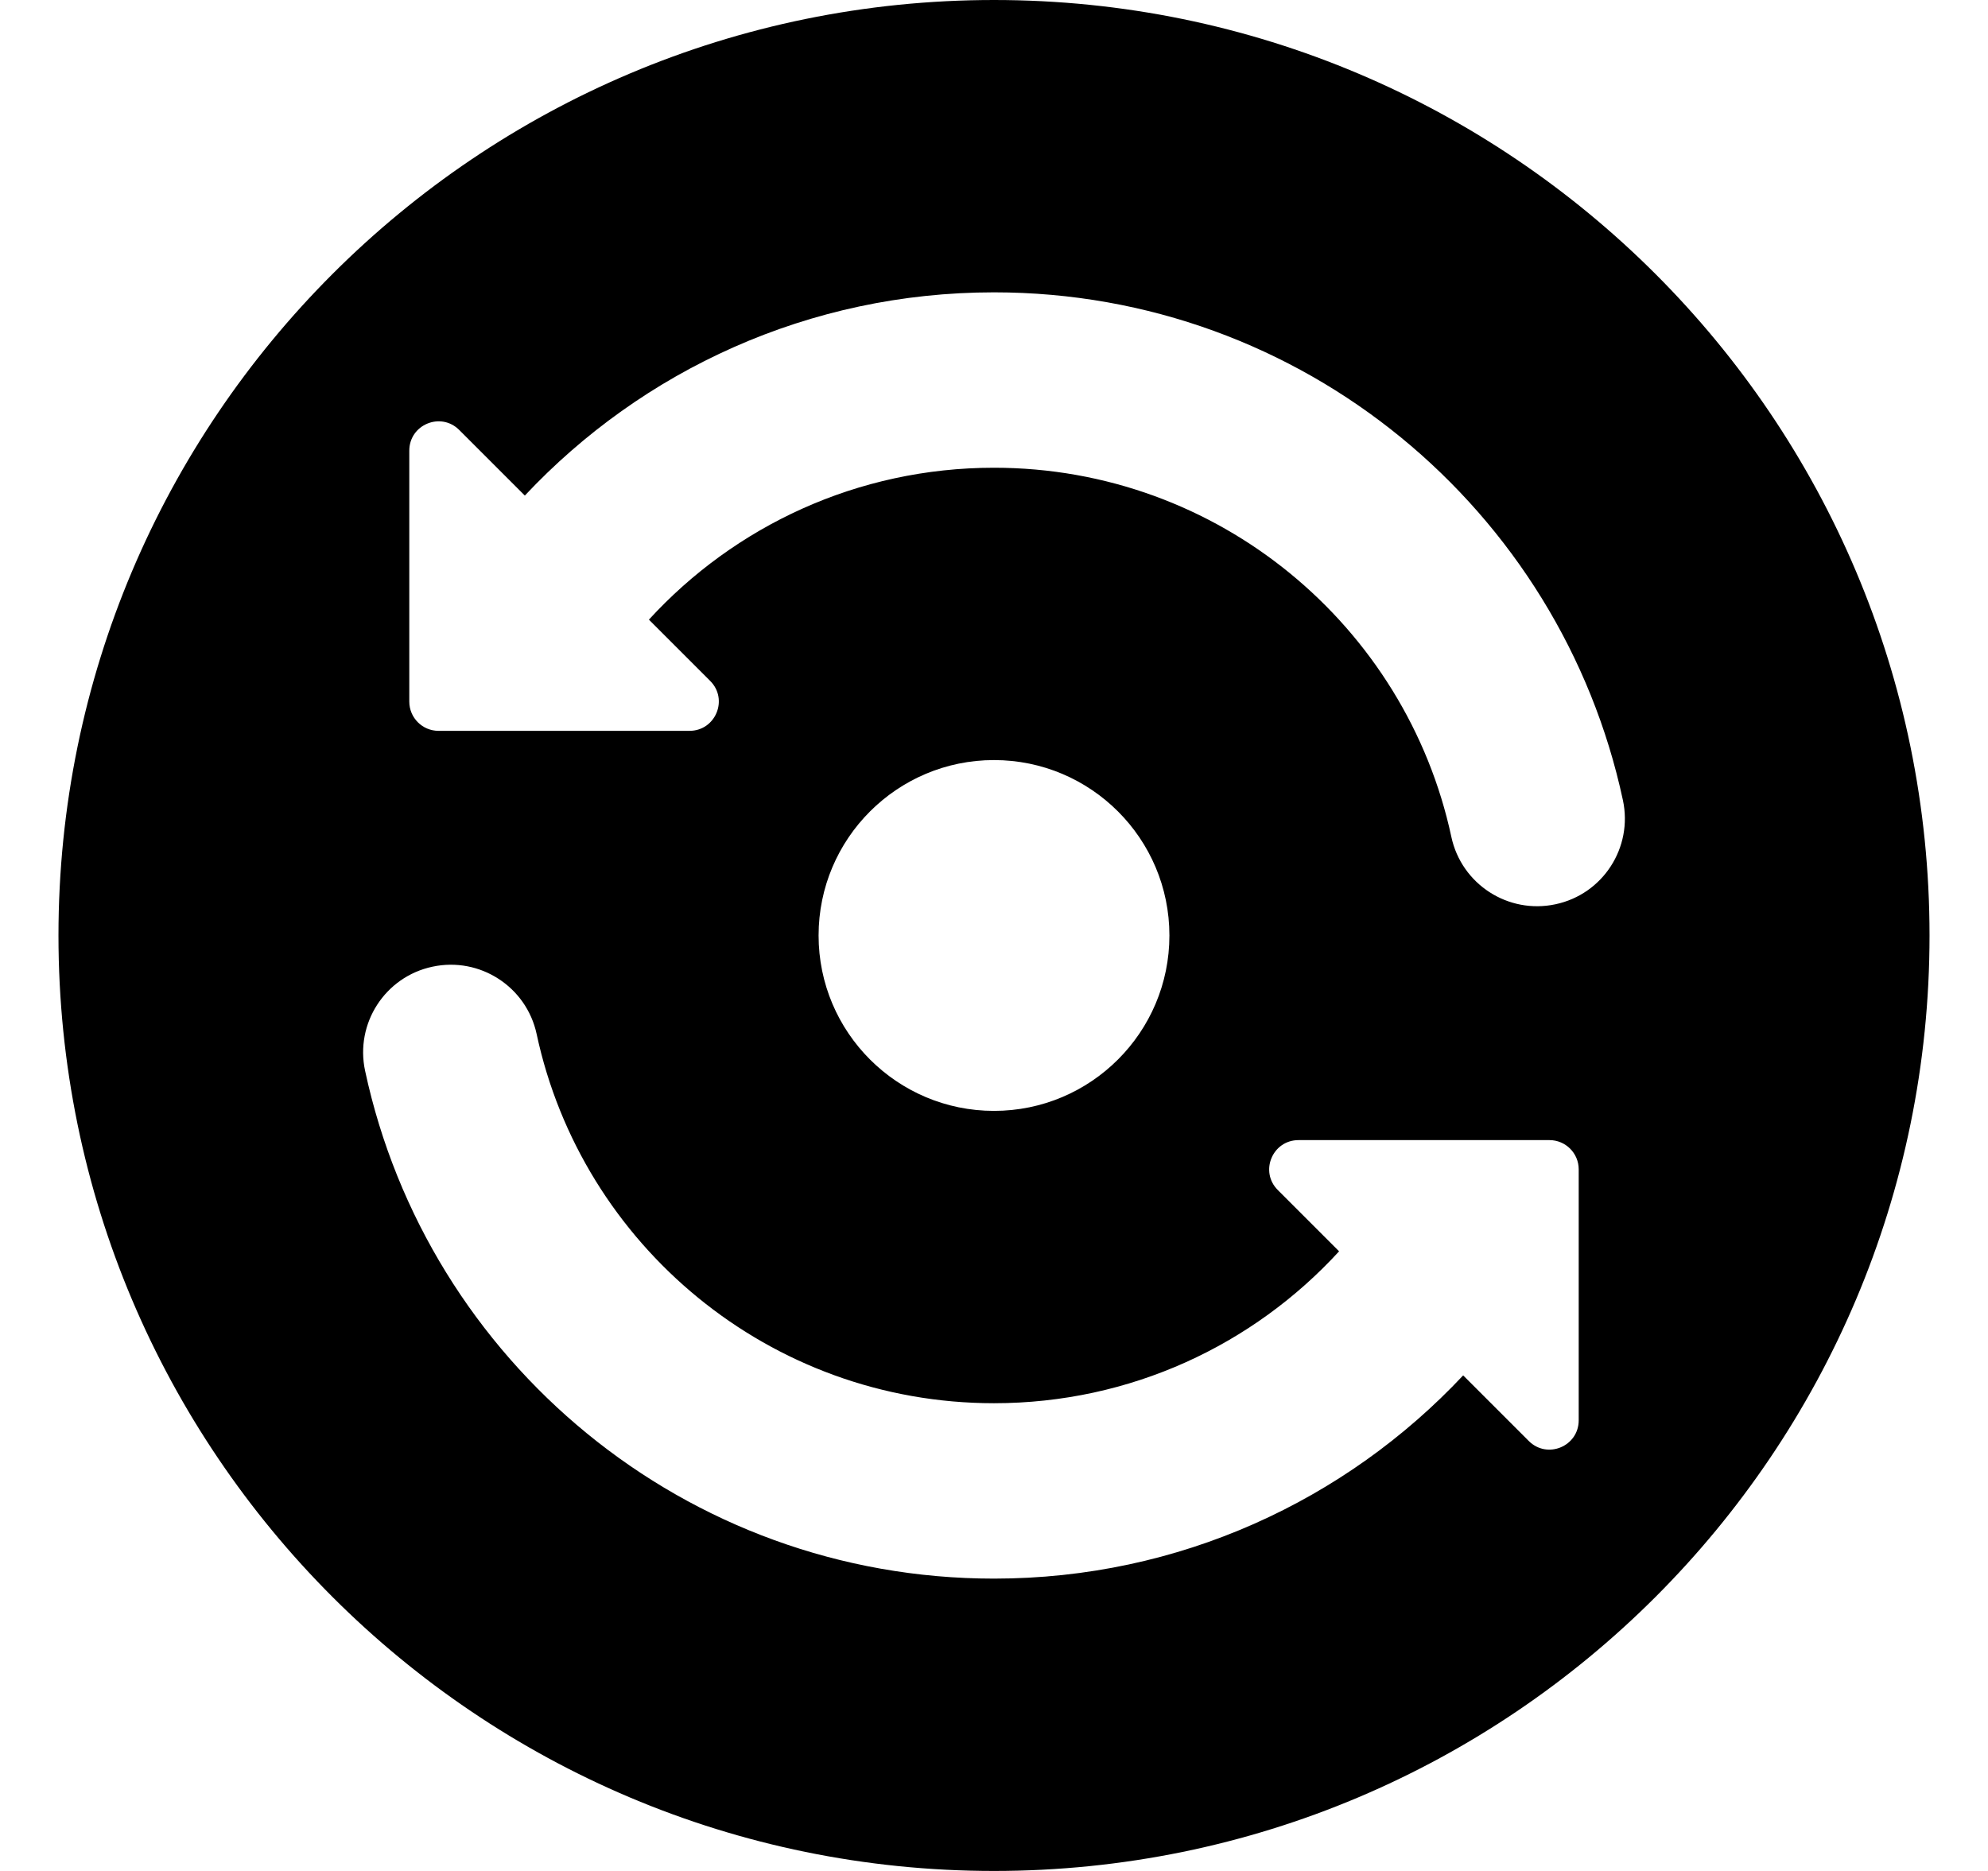
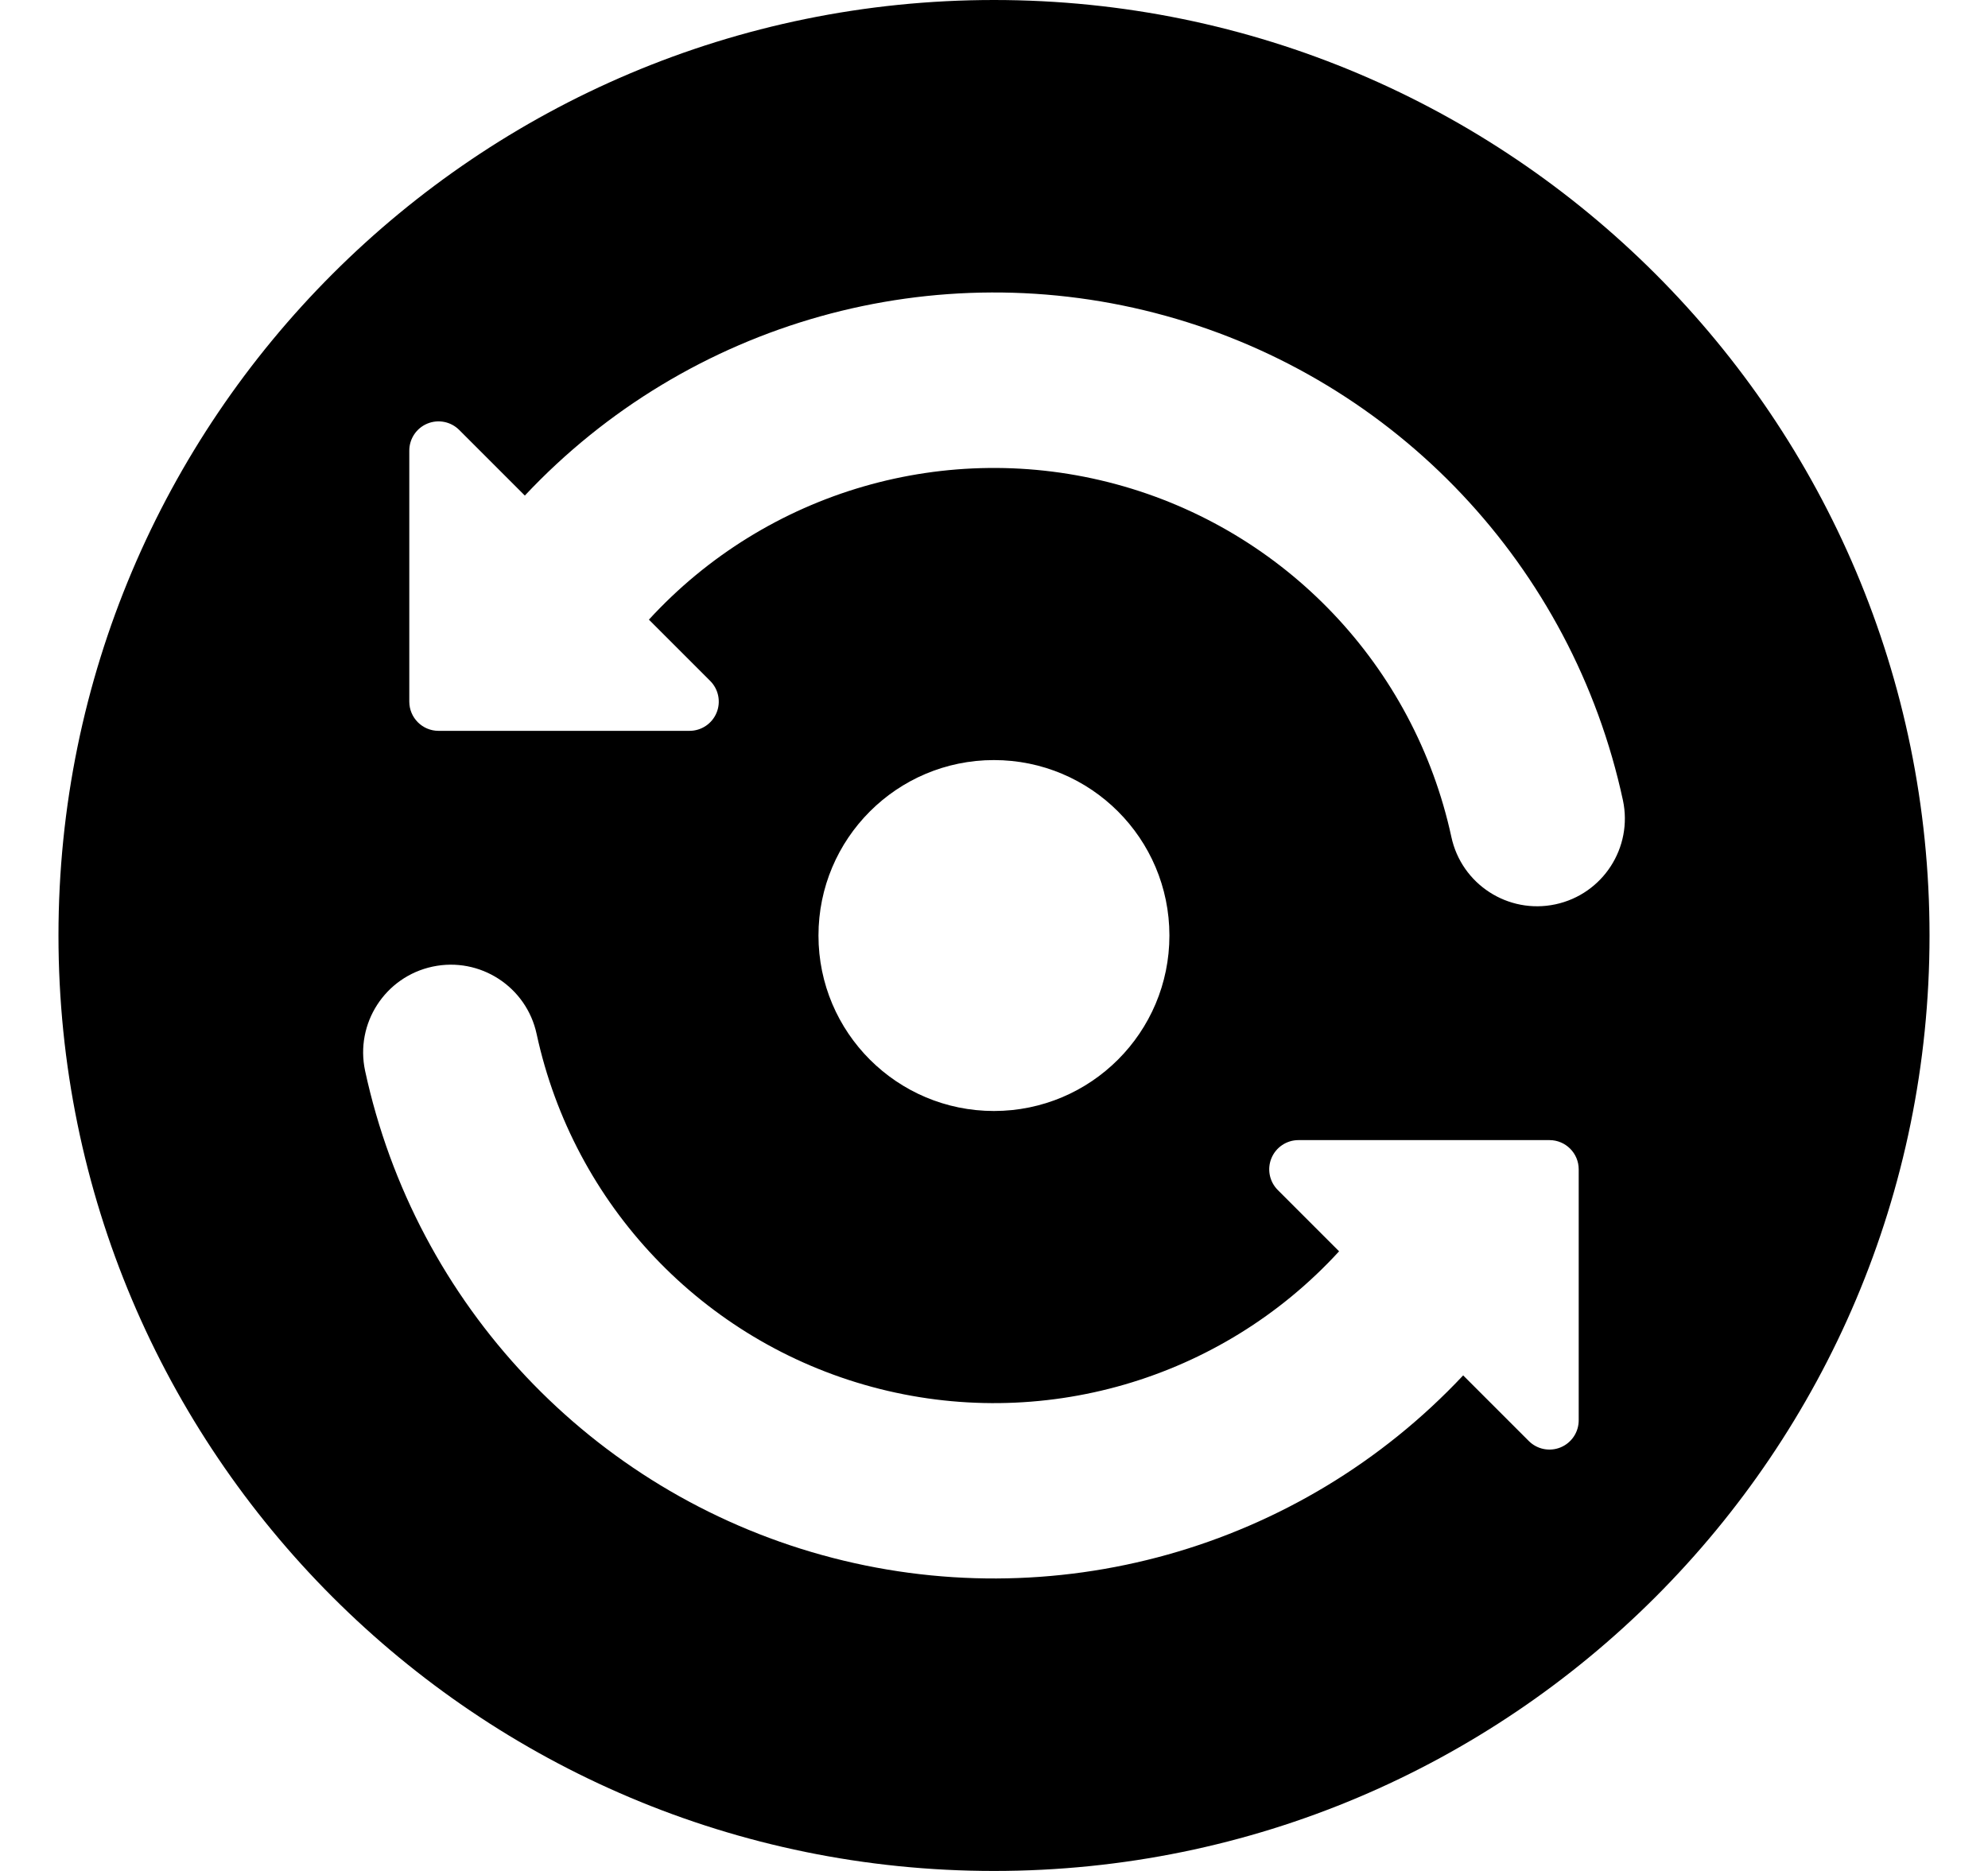
- <svg xmlns="http://www.w3.org/2000/svg" width="17" height="16" viewBox="0 0 17 16" fill="none">
-   <path fill-rule="evenodd" clip-rule="evenodd" d="M0.5 8C0.5 3.582 4.082 0 8.5 0C12.918 0 16.5 3.582 16.5 8C16.5 12.418 12.918 16 8.5 16C4.082 16 0.5 12.418 0.5 8ZM10 8C10 8.828 9.328 9.5 8.5 9.5C7.672 9.5 7 8.828 7 8C7 7.172 7.672 6.5 8.5 6.5C9.328 6.5 10 7.172 10 8ZM3.927 3.677C3.769 3.519 3.5 3.631 3.5 3.854V6C3.5 6.138 3.612 6.25 3.75 6.25H5.896C6.119 6.25 6.231 5.981 6.073 5.823L5.549 5.299C6.281 4.5 7.332 4 8.5 4C10.419 4 12.024 5.353 12.411 7.157C12.498 7.562 12.897 7.82 13.302 7.733C13.707 7.647 13.965 7.248 13.878 6.843C13.346 4.361 11.141 2.5 8.5 2.5C6.917 2.5 5.491 3.169 4.488 4.238L3.927 3.677ZM13.5 12.146C13.5 12.369 13.231 12.481 13.073 12.323L12.512 11.762C11.509 12.831 10.083 13.5 8.5 13.5C5.859 13.5 3.654 11.639 3.122 9.157C3.035 8.752 3.293 8.353 3.698 8.267C4.103 8.18 4.502 8.438 4.589 8.843C4.975 10.647 6.581 12 8.5 12C9.668 12 10.719 11.5 11.451 10.701L10.927 10.177C10.769 10.019 10.881 9.75 11.104 9.75H13.25C13.388 9.75 13.5 9.862 13.5 10V12.146Z" fill="black" style="fill:black;fill:black;fill-opacity:1;" />
+ <svg xmlns="http://www.w3.org/2000/svg" width="17" height="16" viewBox="0 0 17 16">
+   <path d="M.5 8a8 8 0 1 1 16 0 8 8 0 0 1-16 0Zm3.427-4.323a.25.25 0 0 0-.427.177V6c0 .138.112.25.25.25h2.146a.25.25 0 0 0 .177-.427l-.524-.524a4.003 4.003 0 0 1 6.862 1.858.75.75 0 0 0 1.467-.314 5.502 5.502 0 0 0-9.39-2.605Zm9.573 8.469V10a.25.25 0 0 0-.25-.25h-2.146a.25.25 0 0 0-.177.427l.524.524a4.002 4.002 0 0 1-6.862-1.858.75.75 0 0 0-1.467.314 5.502 5.502 0 0 0 9.39 2.605l.561.561a.25.25 0 0 0 .427-.177ZM10 8a1.5 1.5 0 1 0-3.001.001A1.5 1.5 0 0 0 10 8Z" />
</svg>
